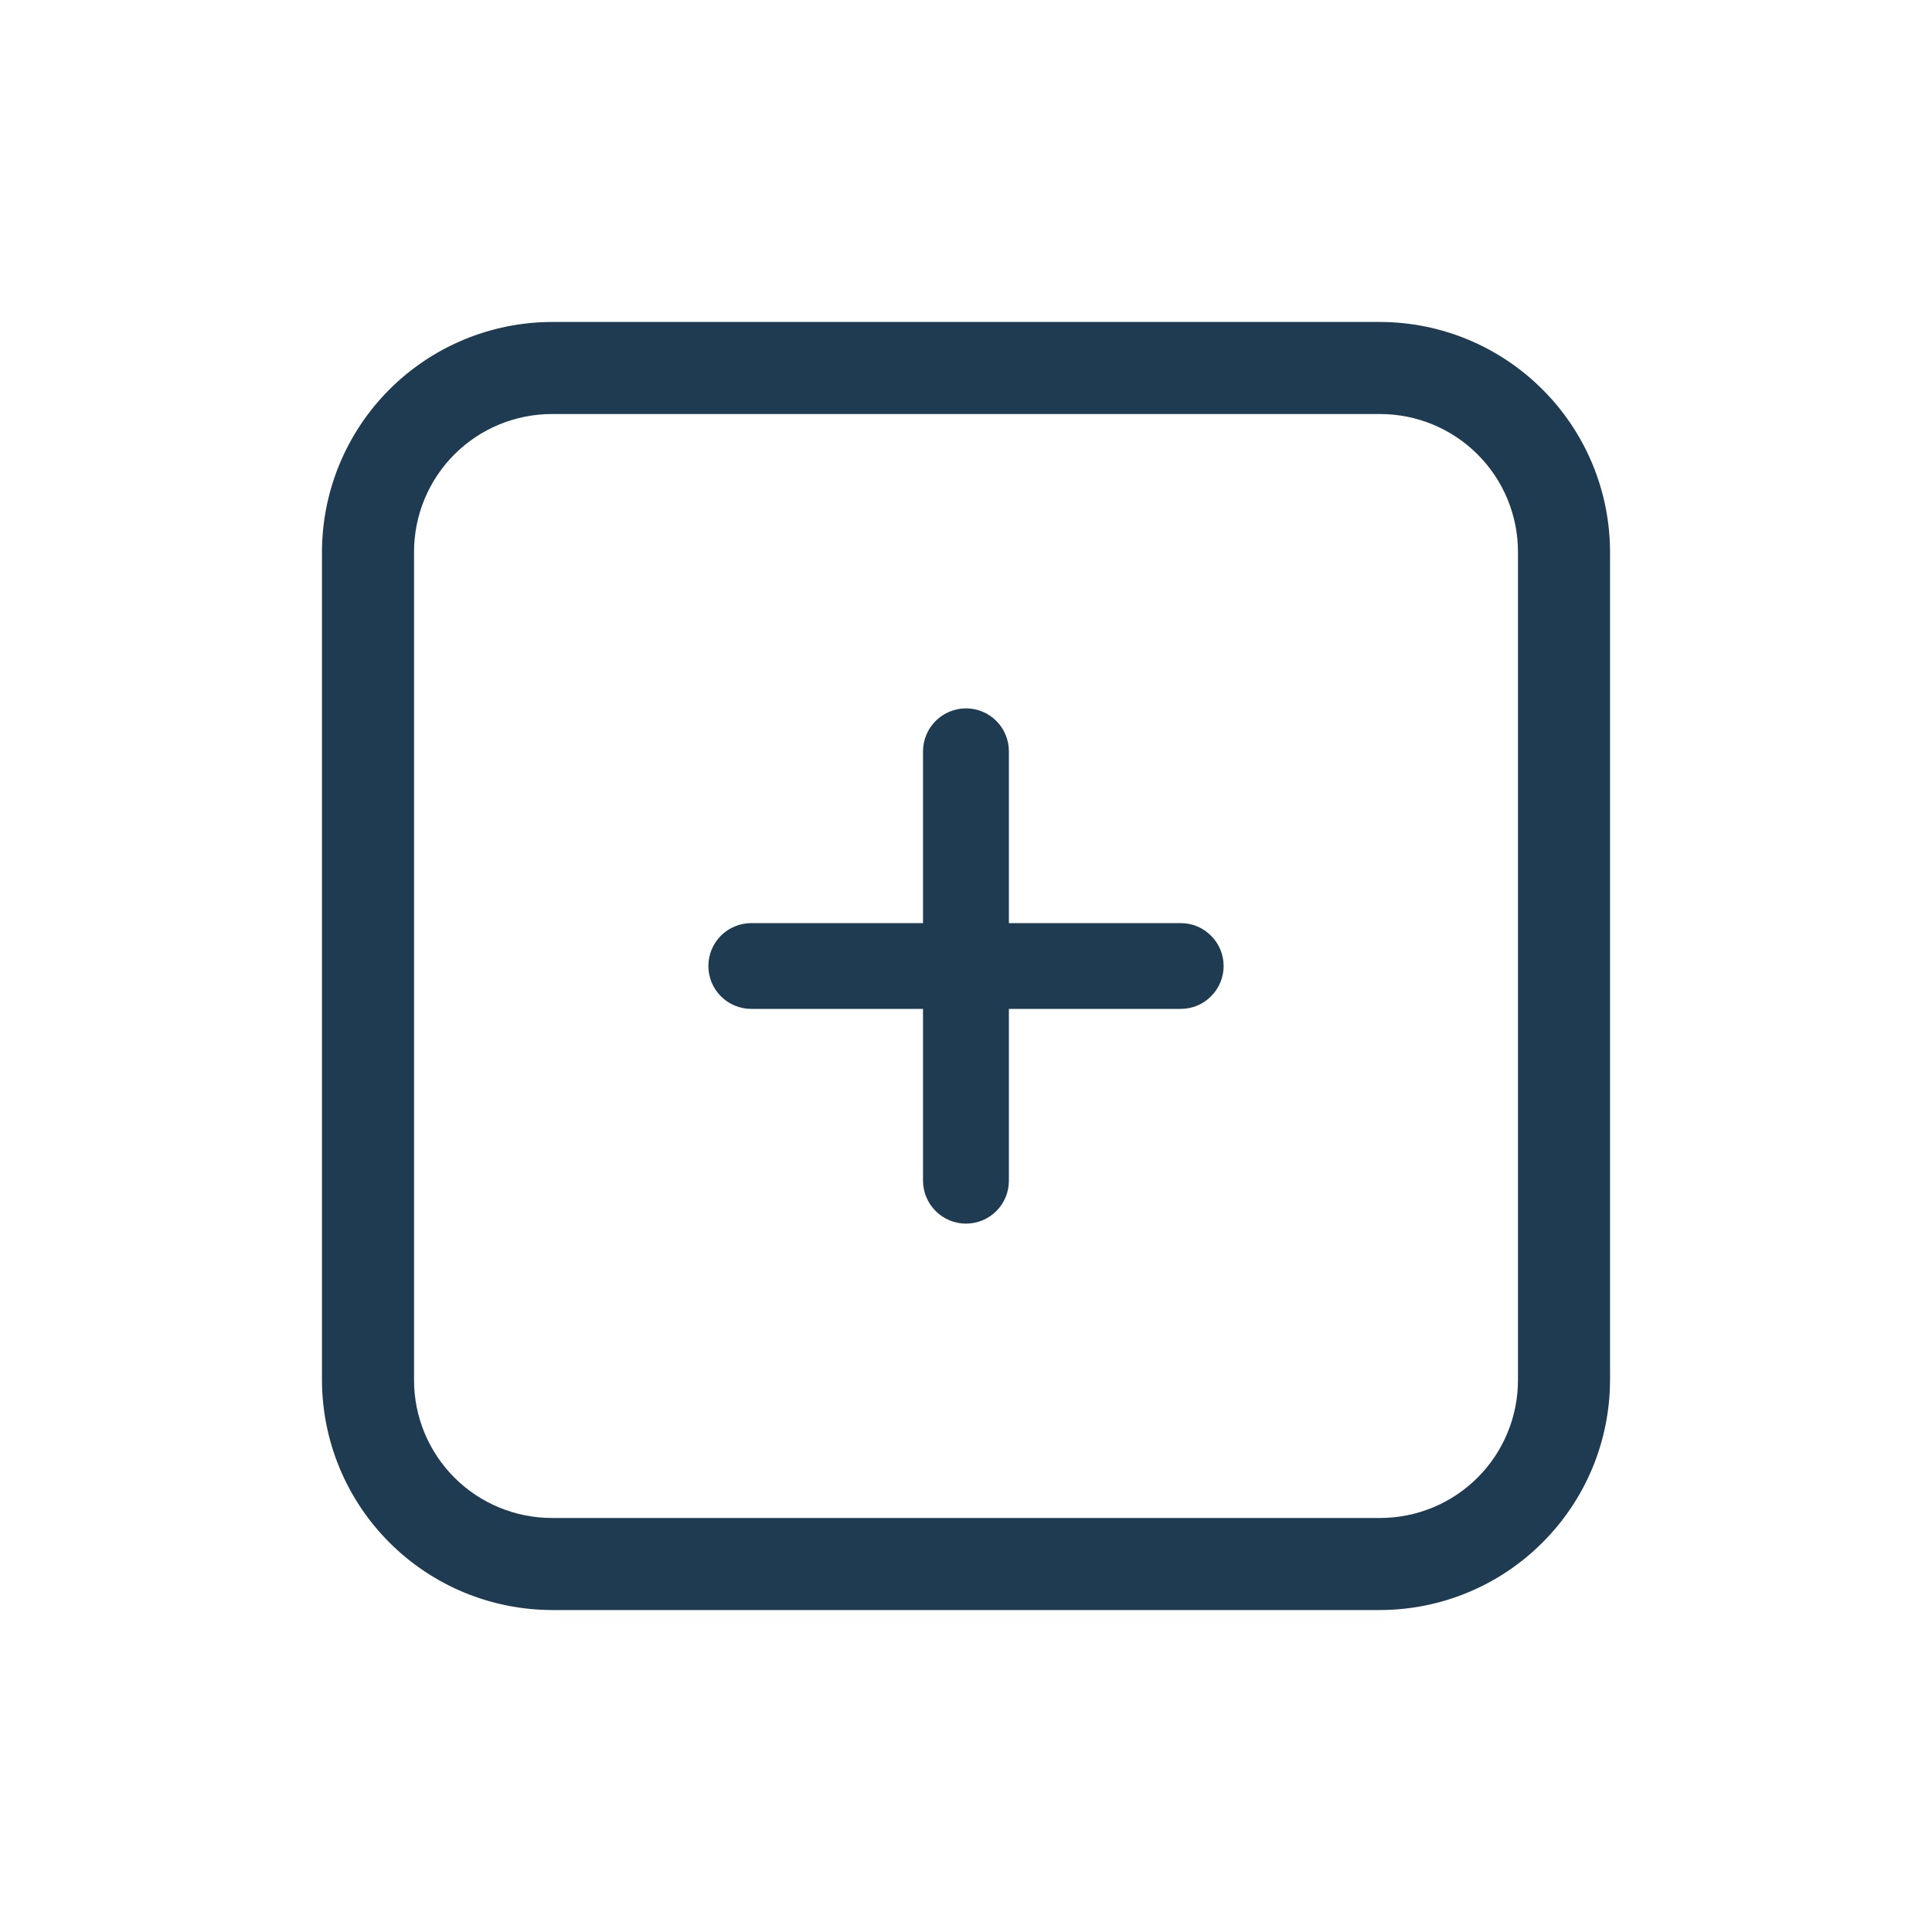
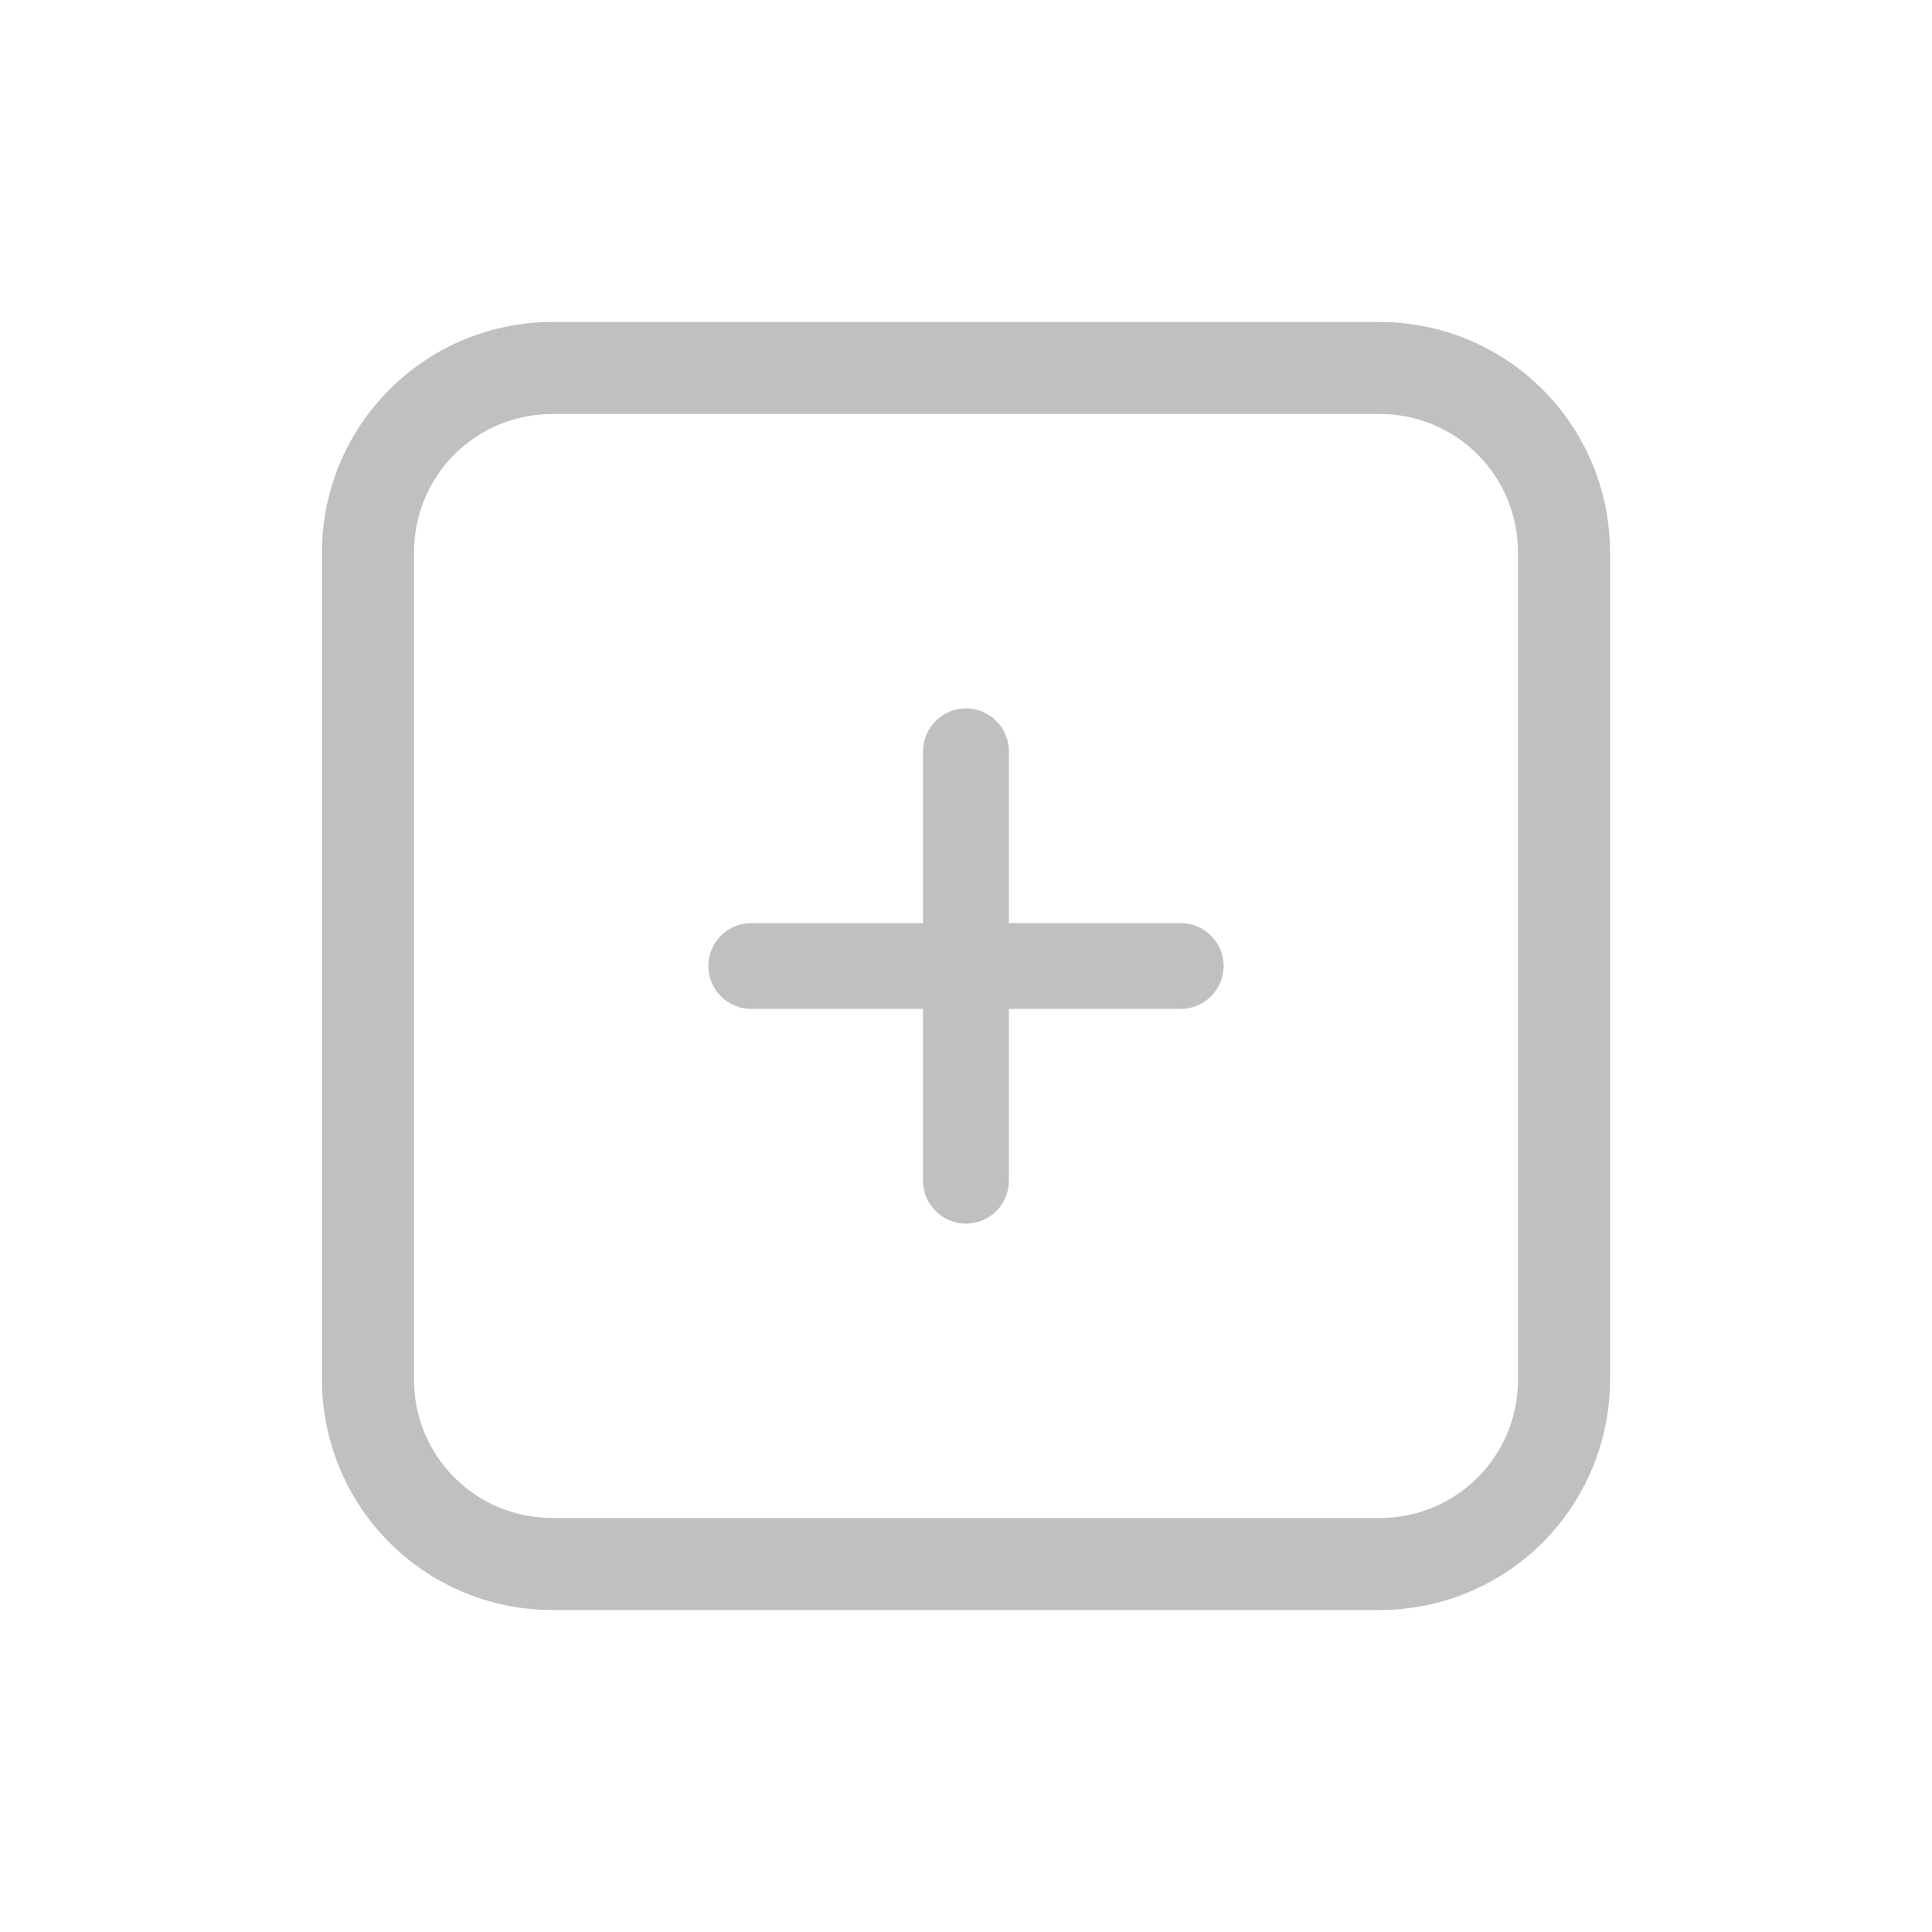
<svg xmlns="http://www.w3.org/2000/svg" width="20" height="20" viewBox="0 0 20 20" fill="none">
-   <path fill-rule="evenodd" clip-rule="evenodd" d="M5.714 3.333H14.286C14.917 3.334 15.522 3.585 15.968 4.032C16.415 4.478 16.666 5.083 16.667 5.714V14.286C16.666 14.917 16.415 15.522 15.968 15.968C15.522 16.415 14.917 16.666 14.286 16.667H5.714C5.083 16.666 4.478 16.415 4.031 15.968C3.585 15.522 3.334 14.917 3.333 14.286V5.714C3.334 5.083 3.585 4.478 4.031 4.032C4.478 3.585 5.083 3.334 5.714 3.333ZM15.296 15.296C15.564 15.028 15.714 14.665 15.714 14.286V5.714C15.714 5.335 15.564 4.972 15.296 4.704C15.028 4.436 14.665 4.286 14.286 4.286H5.714C5.335 4.286 4.972 4.436 4.704 4.704C4.436 4.972 4.286 5.335 4.286 5.714V14.286C4.286 14.665 4.436 15.028 4.704 15.296C4.972 15.564 5.335 15.714 5.714 15.714H14.286C14.665 15.714 15.028 15.564 15.296 15.296ZM10.444 9.556H12.222C12.34 9.556 12.453 9.602 12.536 9.686C12.62 9.769 12.667 9.882 12.667 10C12.667 10.118 12.62 10.231 12.536 10.314C12.453 10.398 12.34 10.444 12.222 10.444H10.444V12.222C10.444 12.34 10.398 12.453 10.314 12.537C10.231 12.62 10.118 12.667 10 12.667C9.882 12.667 9.769 12.62 9.686 12.537C9.602 12.453 9.555 12.34 9.555 12.222V10.444H7.778C7.66 10.444 7.547 10.398 7.463 10.314C7.38 10.231 7.333 10.118 7.333 10C7.333 9.882 7.38 9.769 7.463 9.686C7.547 9.602 7.66 9.556 7.778 9.556H9.555V7.778C9.555 7.66 9.602 7.547 9.686 7.463C9.769 7.38 9.882 7.333 10 7.333C10.118 7.333 10.231 7.38 10.314 7.463C10.398 7.547 10.444 7.66 10.444 7.778V9.556Z" fill="#1F3B52" />
+   <path fill-rule="evenodd" clip-rule="evenodd" d="M5.714 3.333H14.286C14.917 3.334 15.522 3.585 15.969 4.032C16.415 4.478 16.666 5.083 16.667 5.714V14.286C16.666 14.917 16.415 15.522 15.969 15.969C15.522 16.415 14.917 16.666 14.286 16.667H5.714C5.083 16.666 4.478 16.415 4.032 15.969C3.585 15.522 3.334 14.917 3.333 14.286V5.714C3.334 5.083 3.585 4.478 4.032 4.032C4.478 3.585 5.083 3.334 5.714 3.333ZM15.296 15.296C15.564 15.028 15.714 14.665 15.714 14.286V5.714C15.714 5.336 15.564 4.972 15.296 4.704C15.028 4.436 14.665 4.286 14.286 4.286H5.714C5.335 4.286 4.972 4.436 4.704 4.704C4.436 4.972 4.286 5.336 4.286 5.714V14.286C4.286 14.665 4.436 15.028 4.704 15.296C4.972 15.564 5.335 15.714 5.714 15.714H14.286C14.665 15.714 15.028 15.564 15.296 15.296ZM10.444 9.556H12.222C12.34 9.556 12.453 9.602 12.536 9.686C12.62 9.769 12.667 9.882 12.667 10C12.667 10.118 12.62 10.231 12.536 10.314C12.453 10.398 12.34 10.444 12.222 10.444H10.444V12.222C10.444 12.34 10.398 12.453 10.314 12.537C10.231 12.62 10.118 12.667 10 12.667C9.882 12.667 9.769 12.62 9.686 12.537C9.602 12.453 9.555 12.34 9.555 12.222V10.444H7.778C7.66 10.444 7.547 10.398 7.463 10.314C7.38 10.231 7.333 10.118 7.333 10C7.333 9.882 7.38 9.769 7.463 9.686C7.547 9.602 7.66 9.556 7.778 9.556H9.555V7.778C9.555 7.66 9.602 7.547 9.686 7.464C9.769 7.38 9.882 7.333 10 7.333C10.118 7.333 10.231 7.38 10.314 7.464C10.398 7.547 10.444 7.66 10.444 7.778V9.556Z" fill="#C0C0C0" />
</svg>
